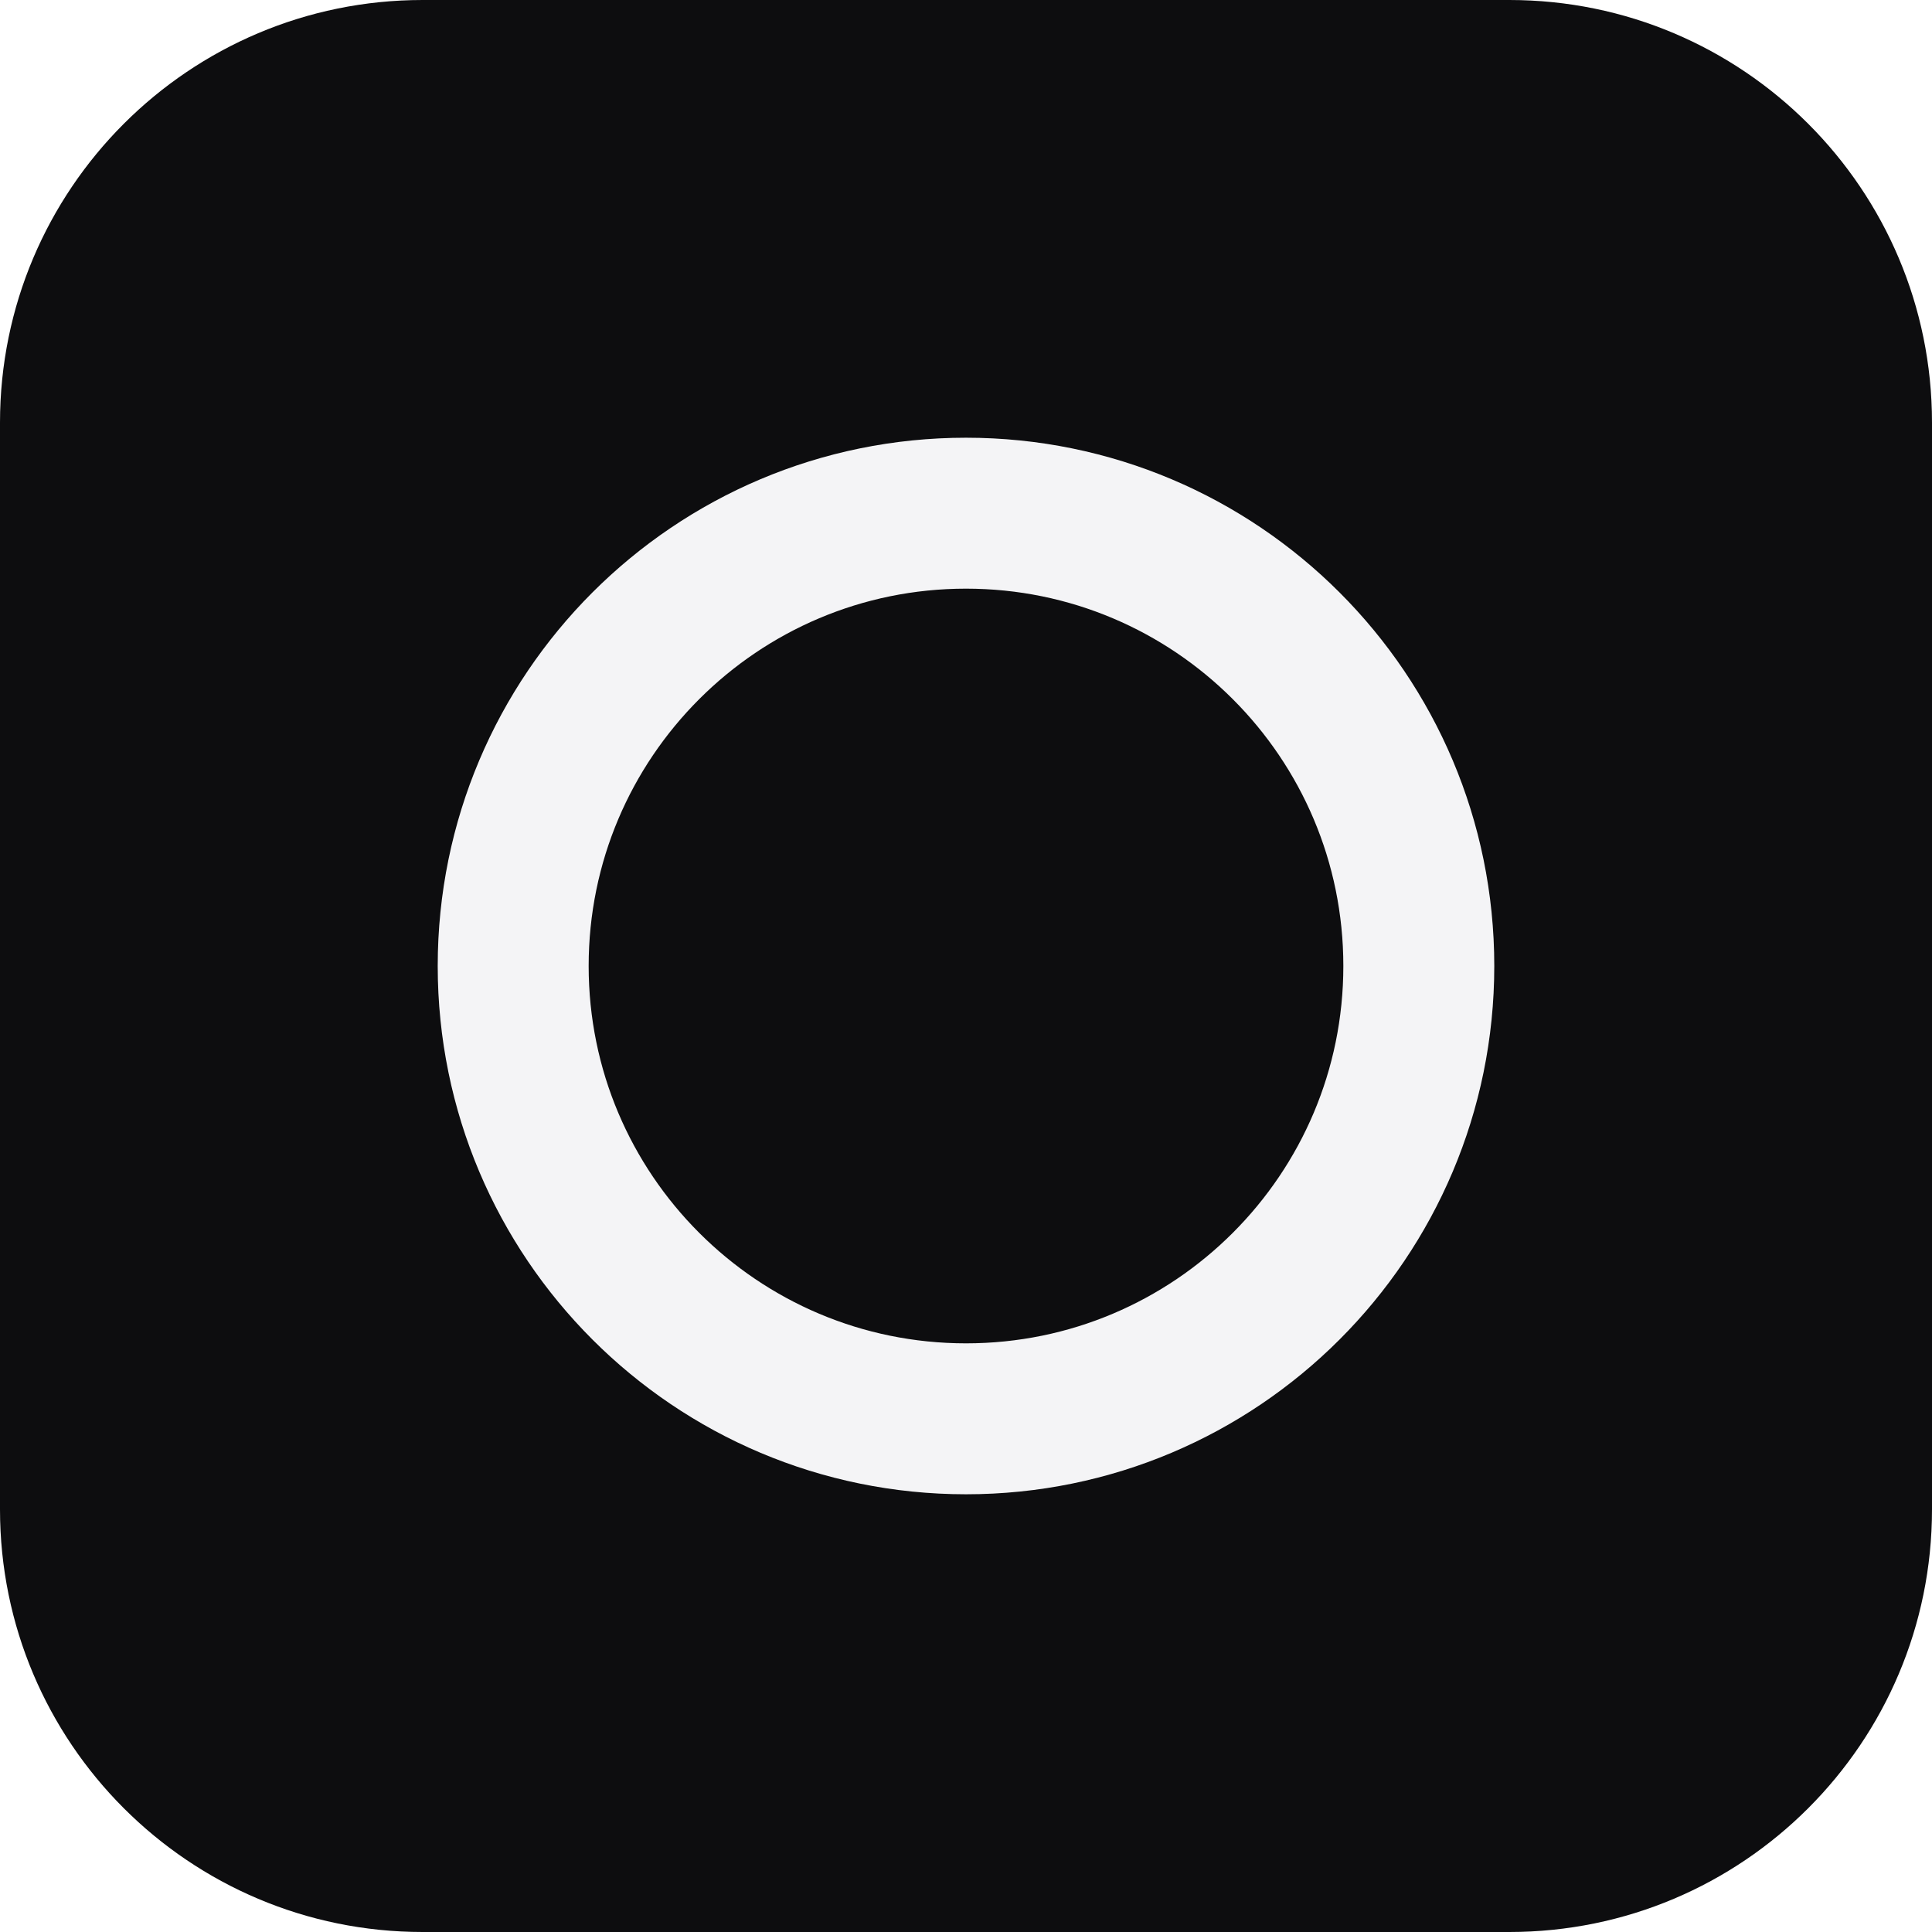
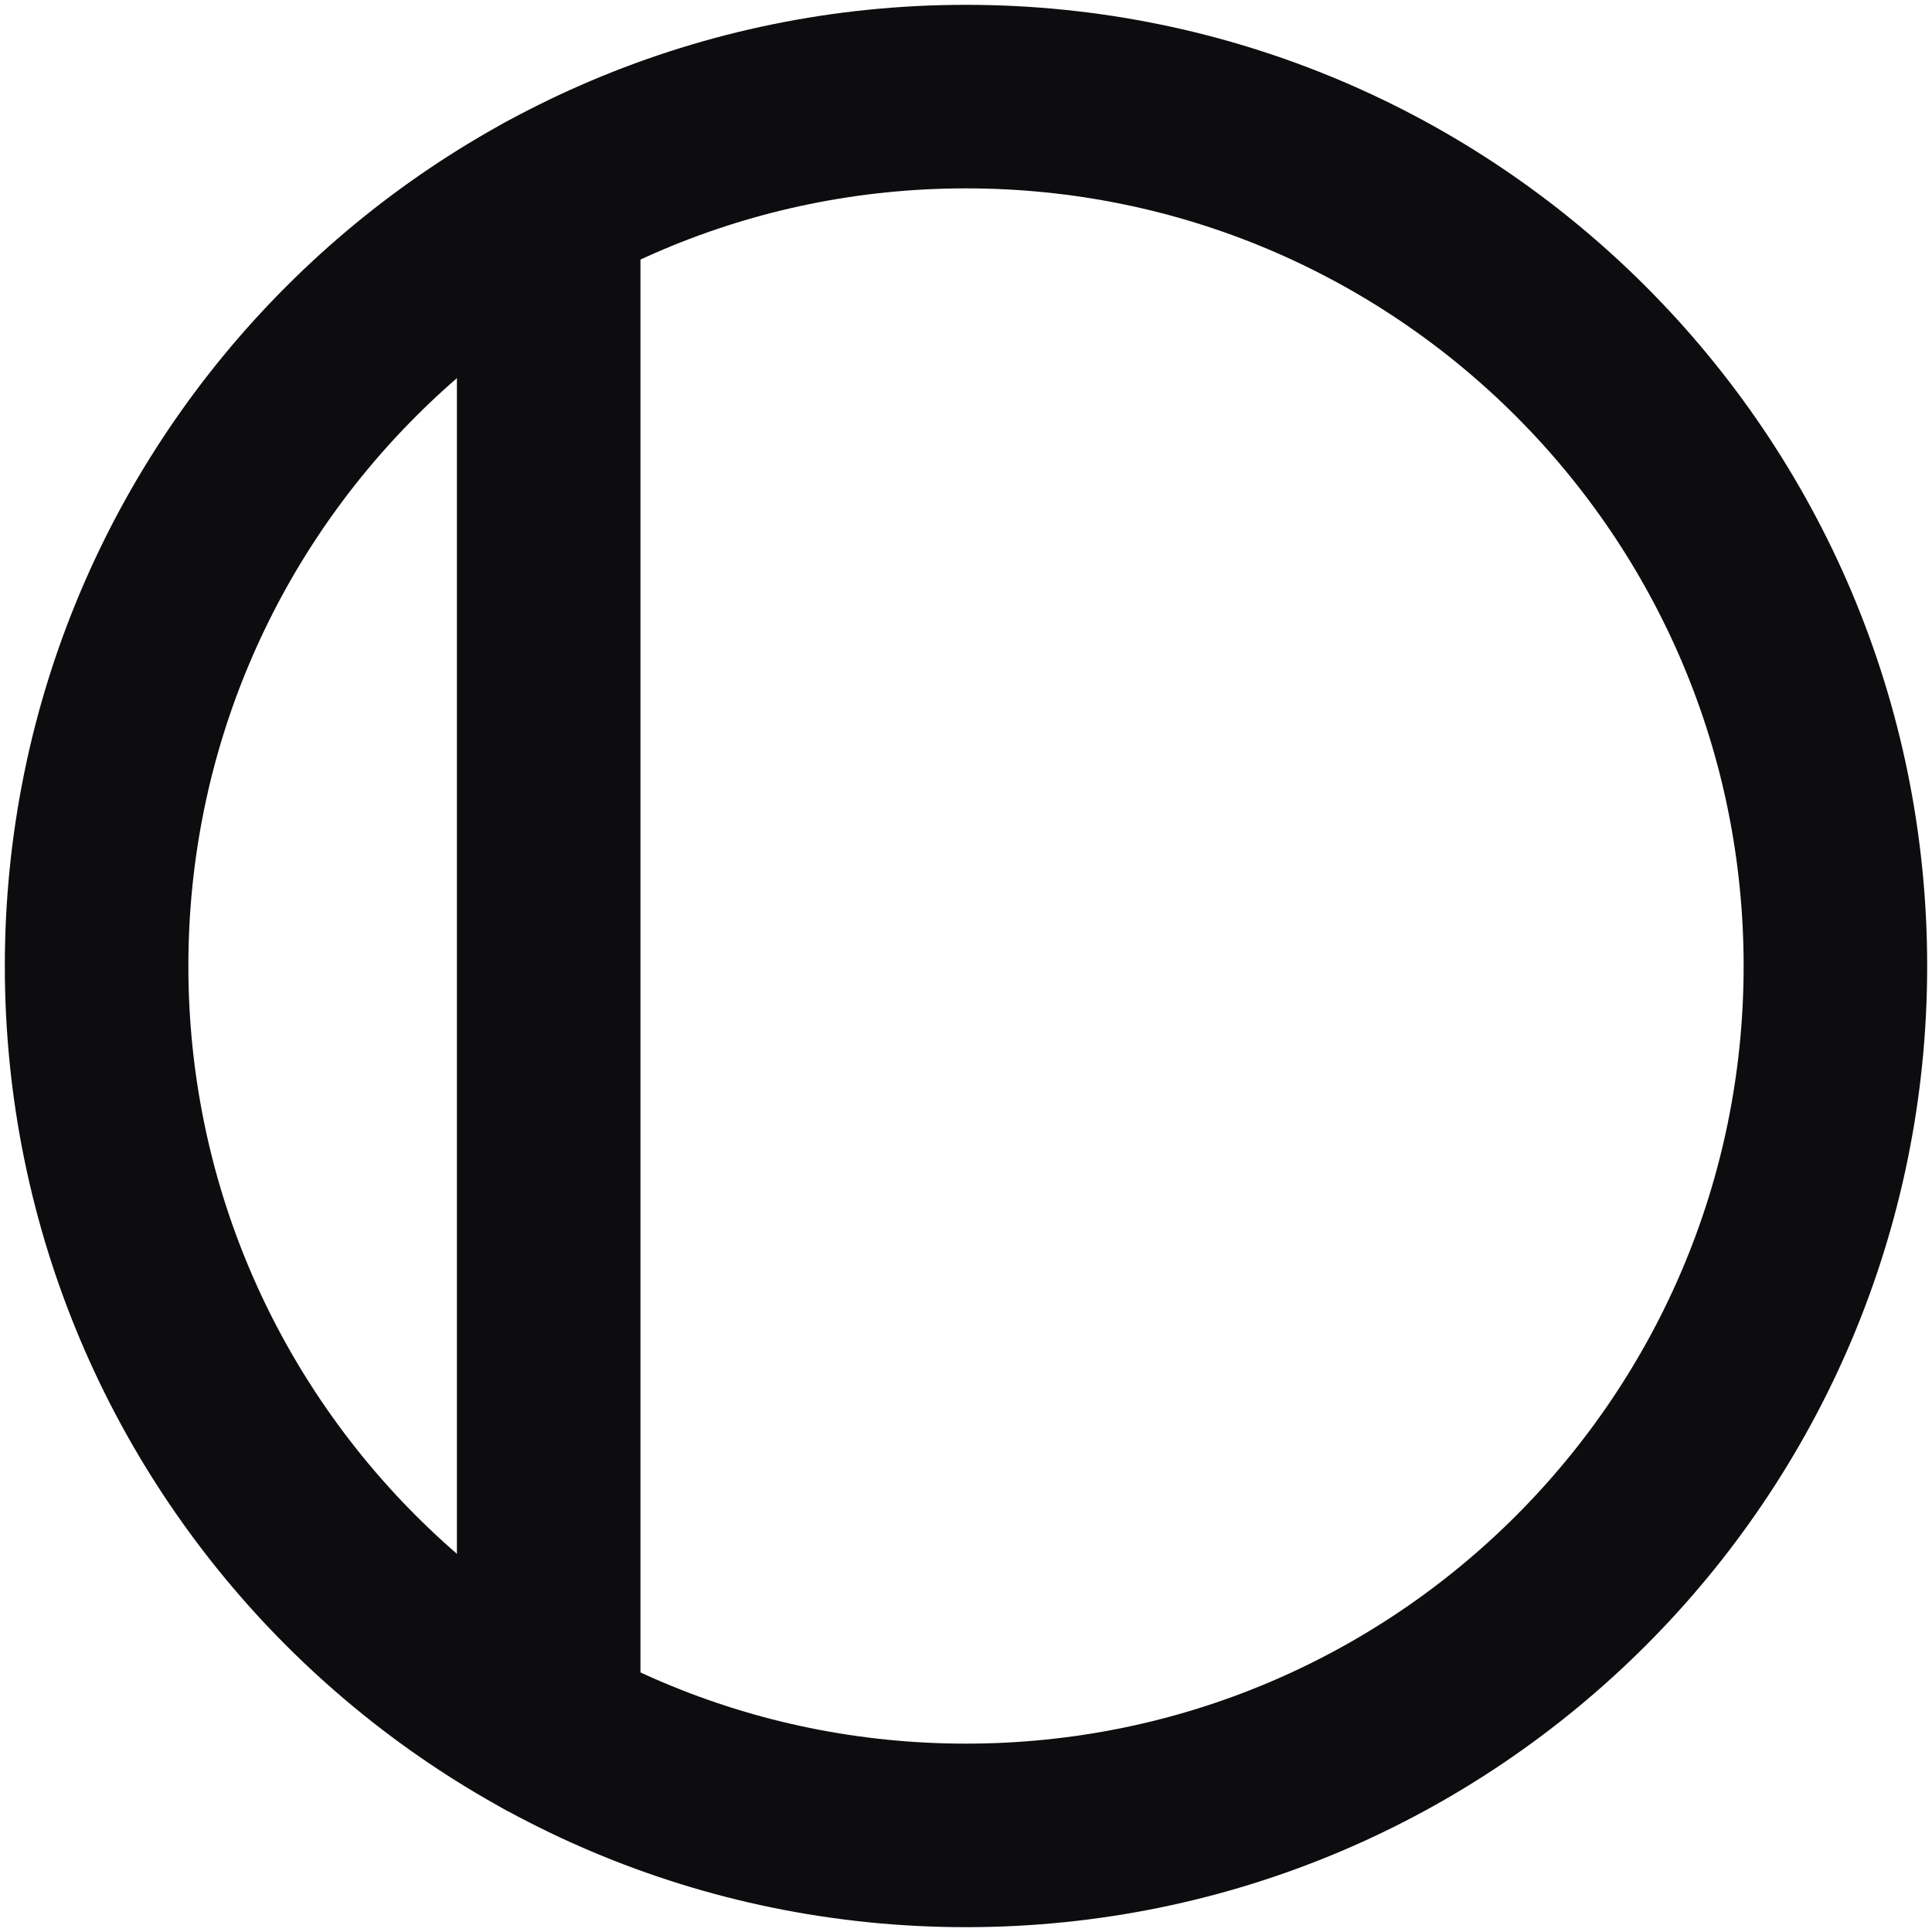
- <svg xmlns="http://www.w3.org/2000/svg" viewBox="0 0 32 32">
-   <rect width="32" height="32" rx="7" fill="#0d0d0f" />
-   <circle cx="16" cy="16" r="7.5" fill="none" stroke="#f4f4f6" stroke-width="2.5" />
+ <svg xmlns="http://www.w3.org/2000/svg" viewBox="0 0 100 100">
+   <style>
+     :root { color: #0d0d0f; }
+     @media (prefers-color-scheme: dark) { :root { color: #f4f4f6; } }
+   </style>
+   <g fill="none" stroke="currentColor" stroke-width="9.5" stroke-linecap="round">
+     <circle cx="50" cy="50" r="45" />
+     <line x1="28.4" y1="10.52" x2="28.4" y2="89.48" />
+   </g>
</svg>
